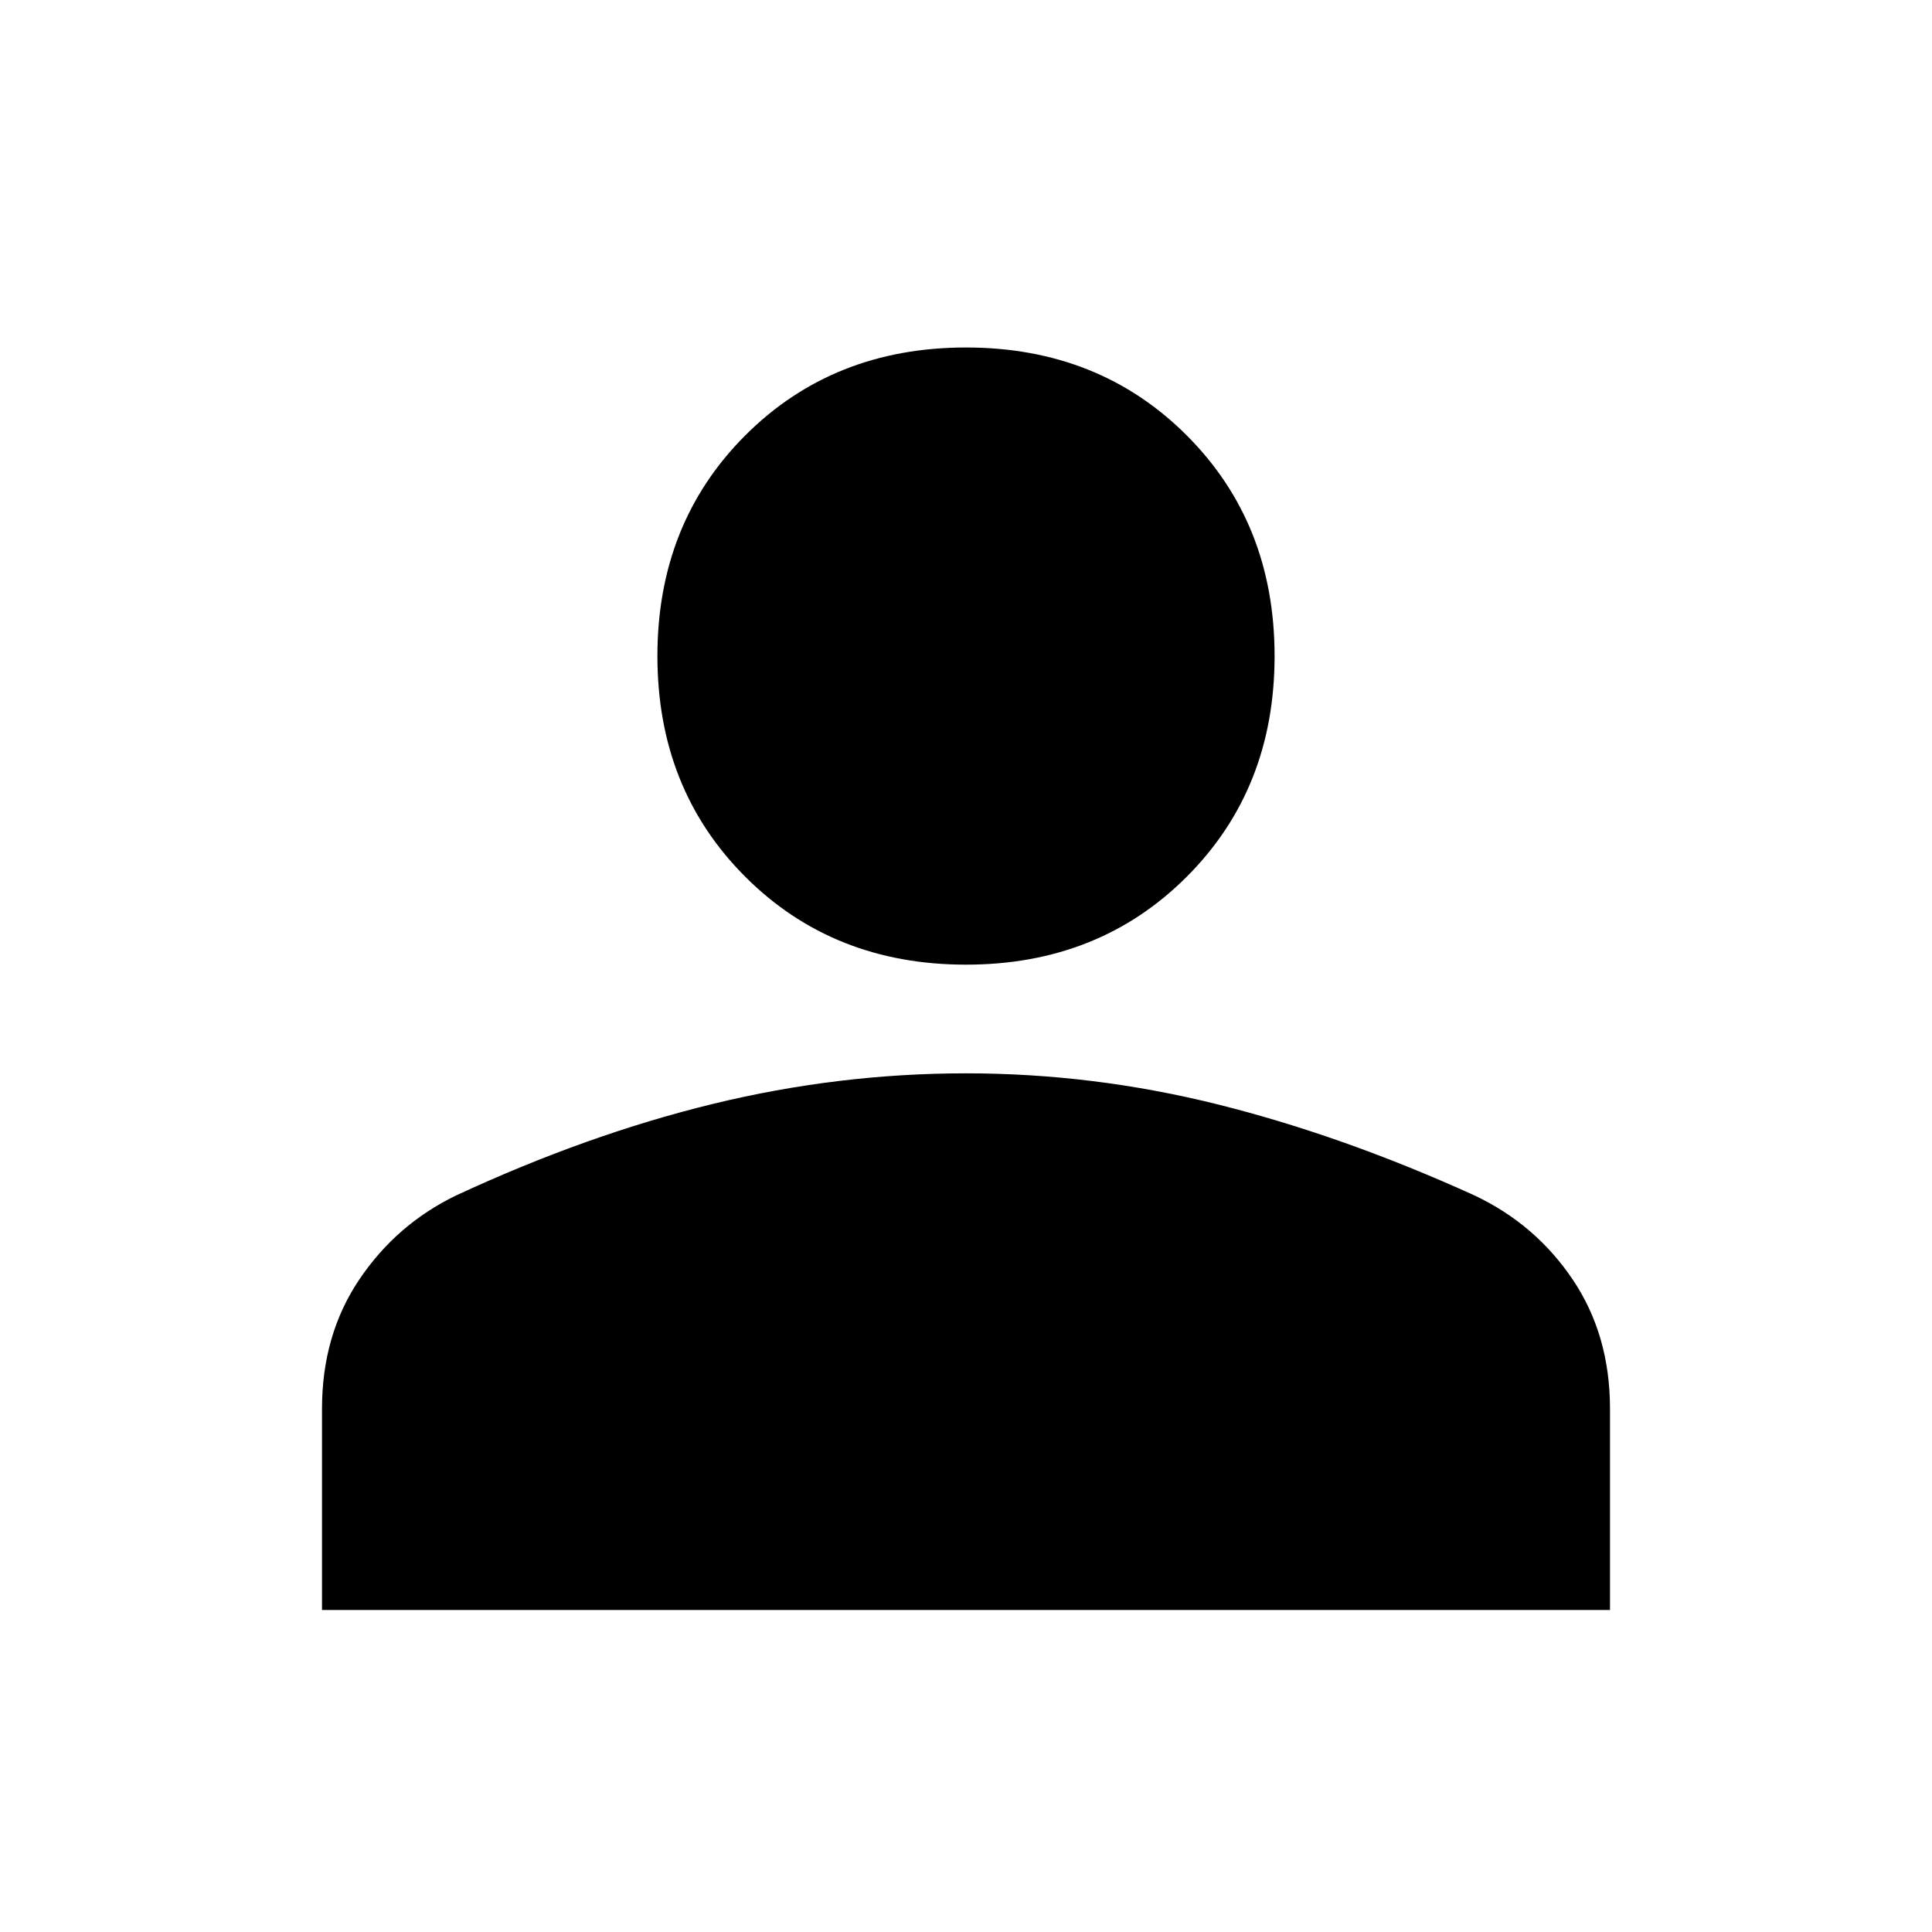
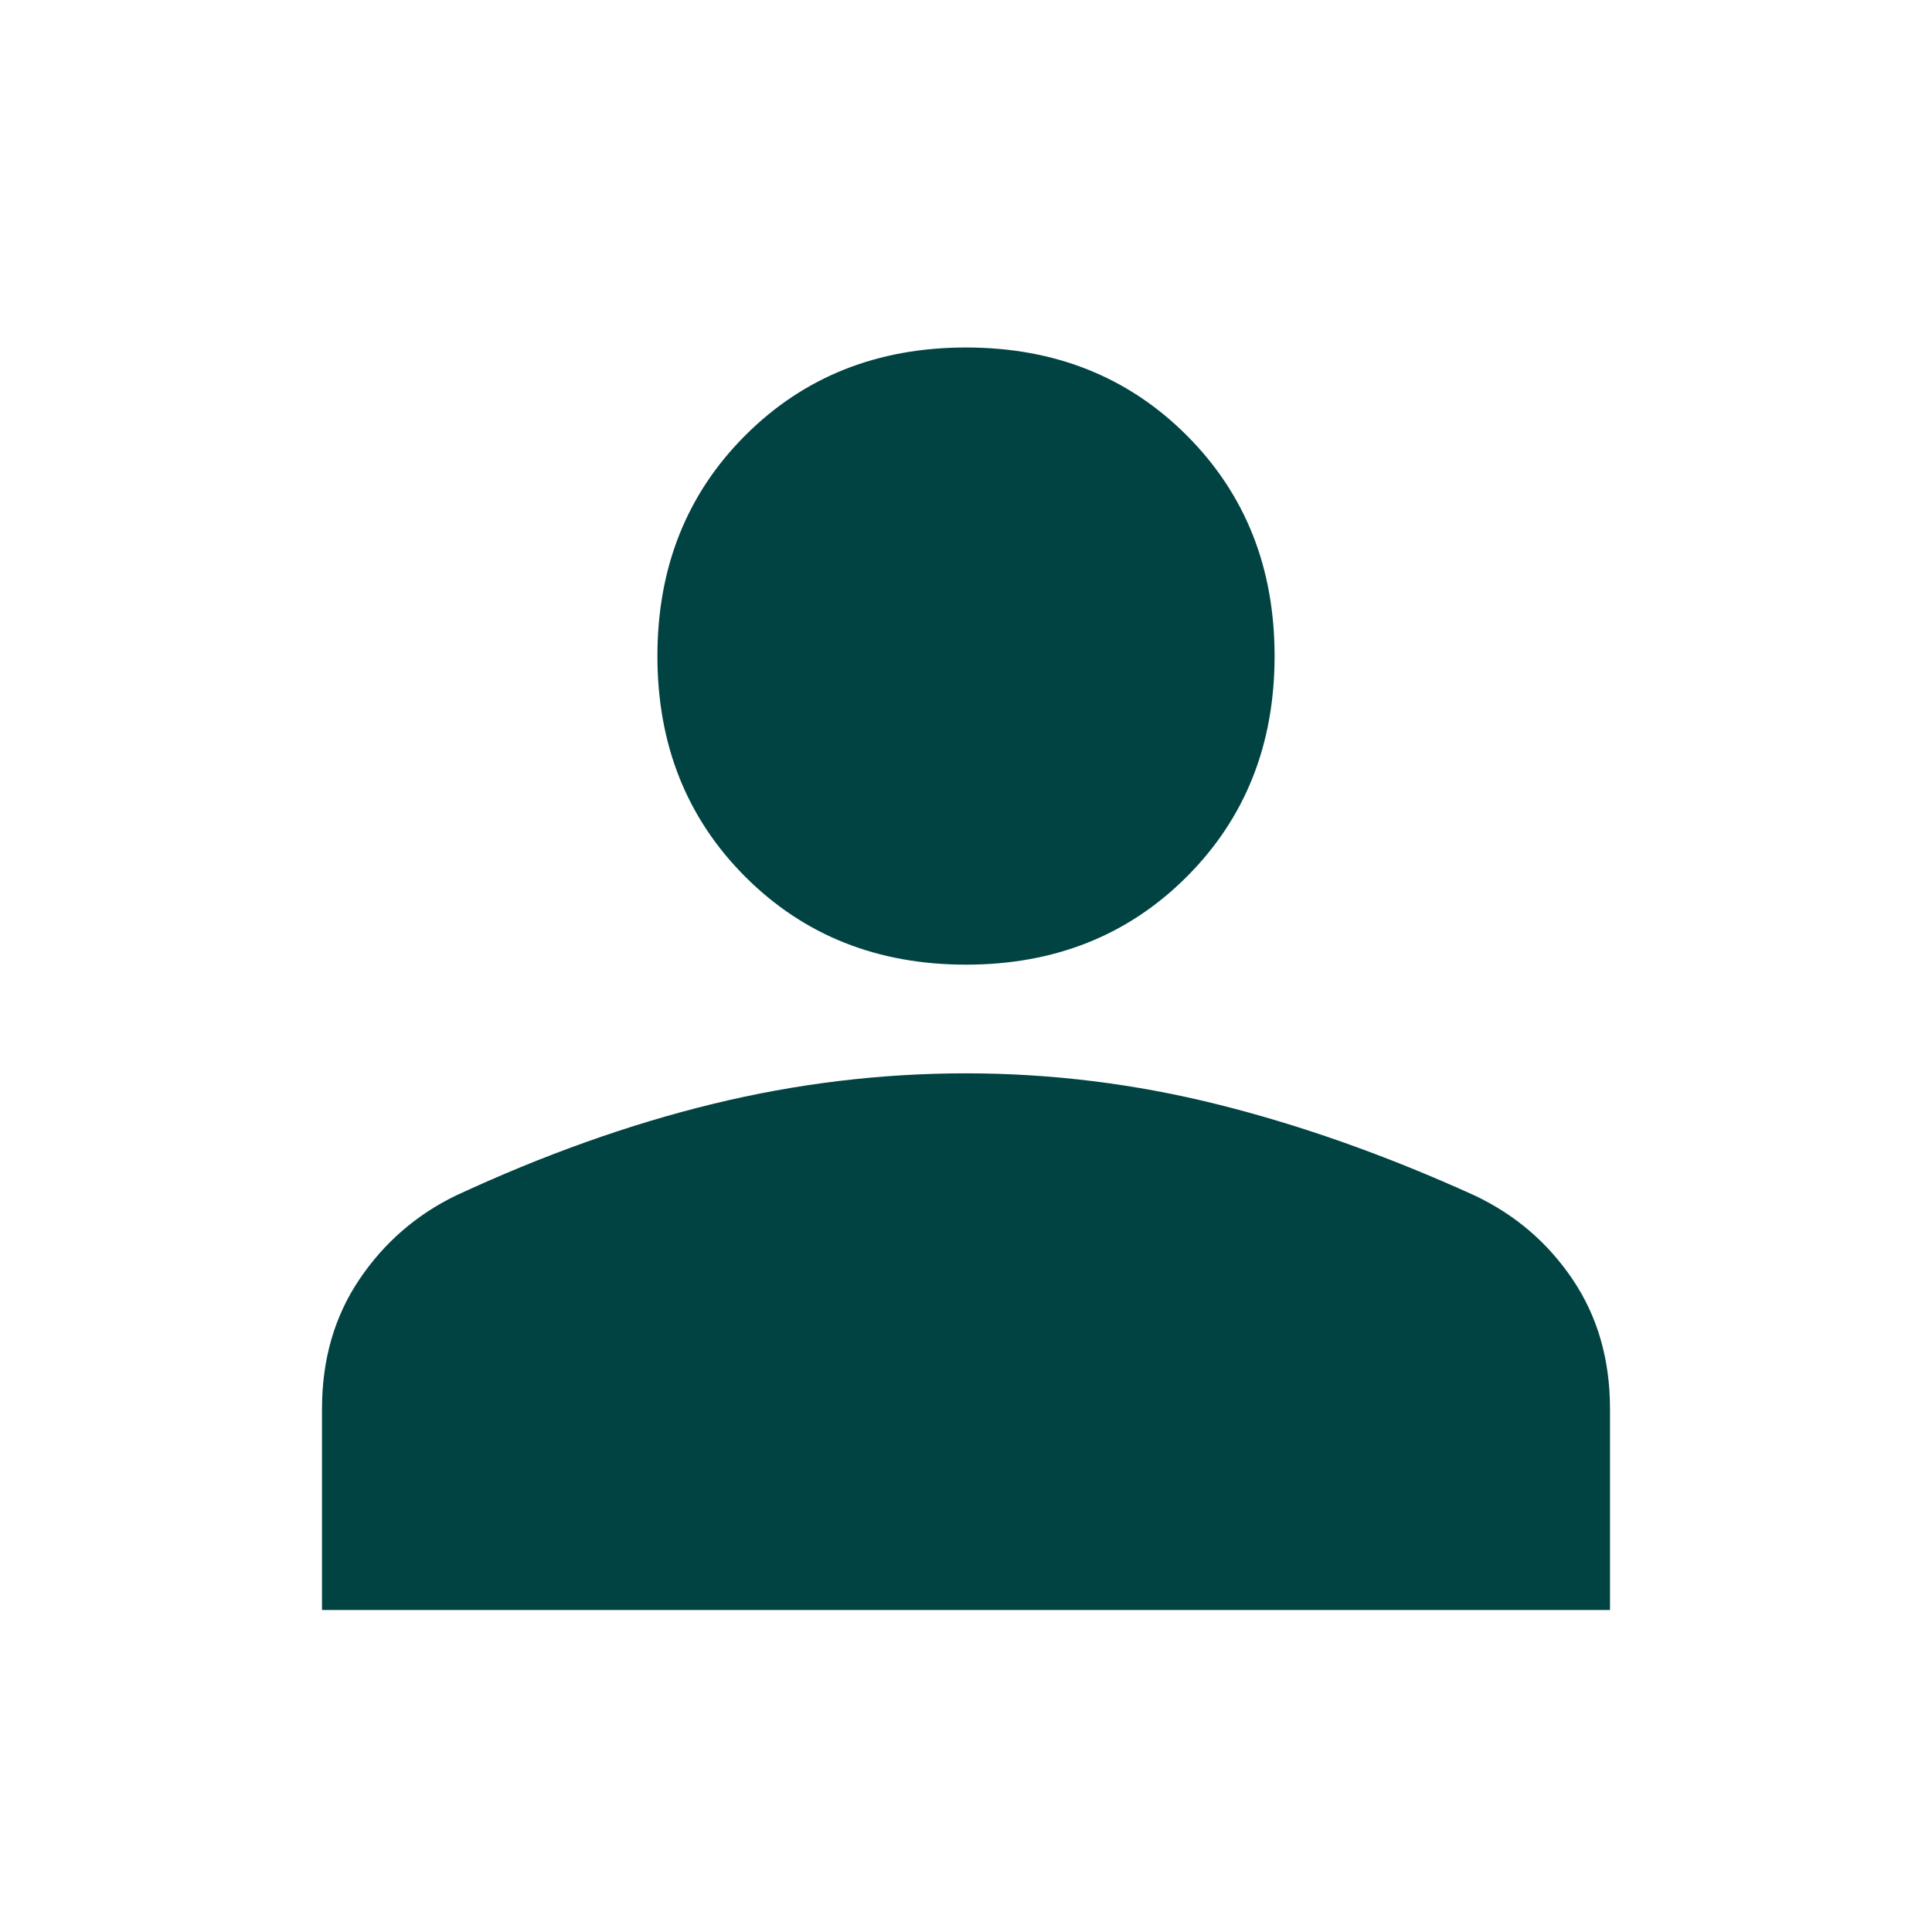
- <svg xmlns="http://www.w3.org/2000/svg" height="40" viewBox="0 -960 960 960" width="40">
-   <path d="M480-480.667q-66 0-109.667-43.666Q326.667-568 326.667-634t43.666-109.666Q414-787.333 480-787.333t109.667 43.667Q633.333-700 633.333-634t-43.666 109.667Q546-480.667 480-480.667ZM160-160v-100q0-36.666 18.5-64.166T226.667-366Q292-396.333 354.333-411.5 416.667-426.666 480-426.666t125.333 15.5q62 15.5 127.334 45.166Q763-351.666 781.5-324.166 800-296.666 800-260v100H160Z" />
+ <svg xmlns="http://www.w3.org/2000/svg" height="24" viewBox="0 -960 960 960" width="24">
+   <path d="M480-480.667q-66 0-109.667-43.666Q326.667-568 326.667-634t43.666-109.666Q414-787.333 480-787.333t109.667 43.667Q633.333-700 633.333-634t-43.666 109.667Q546-480.667 480-480.667ZM160-160v-100q0-36.666 18.5-64.166T226.667-366Q292-396.333 354.333-411.5 416.667-426.666 480-426.666t125.333 15.5q62 15.5 127.334 45.166Q763-351.666 781.5-324.166 800-296.666 800-260v100H160Z" fill="#014343" />
</svg>
